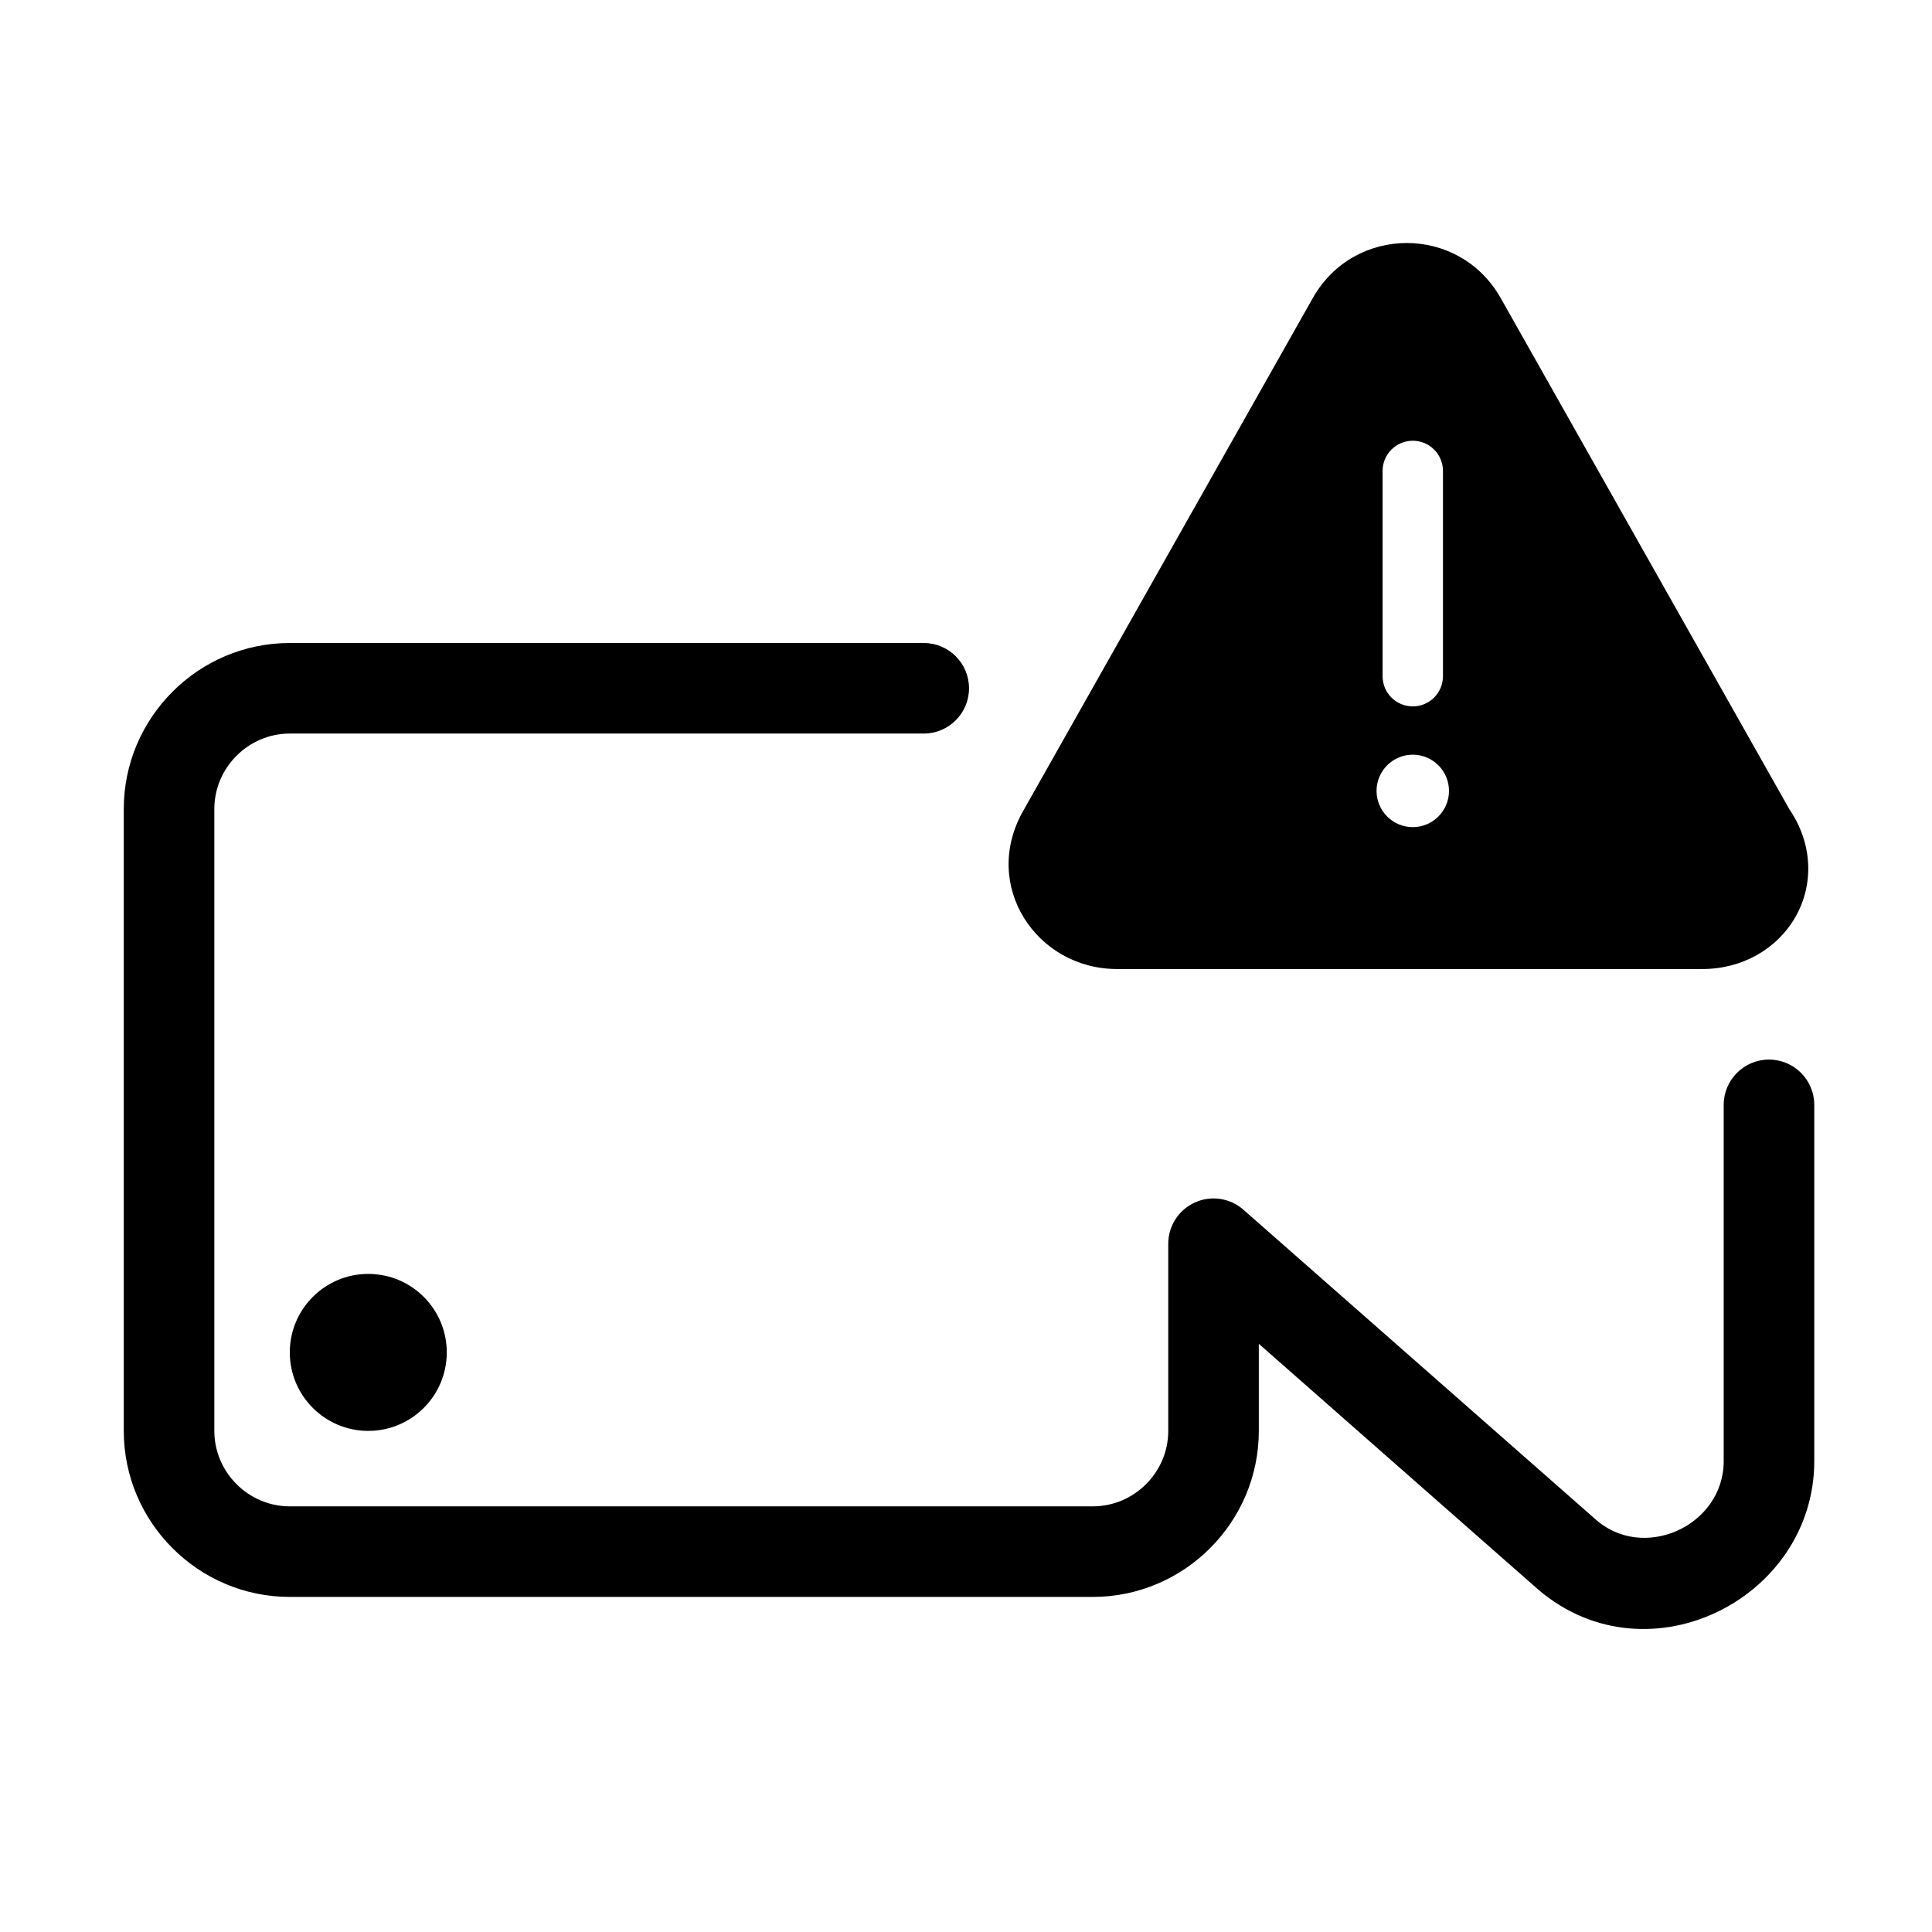
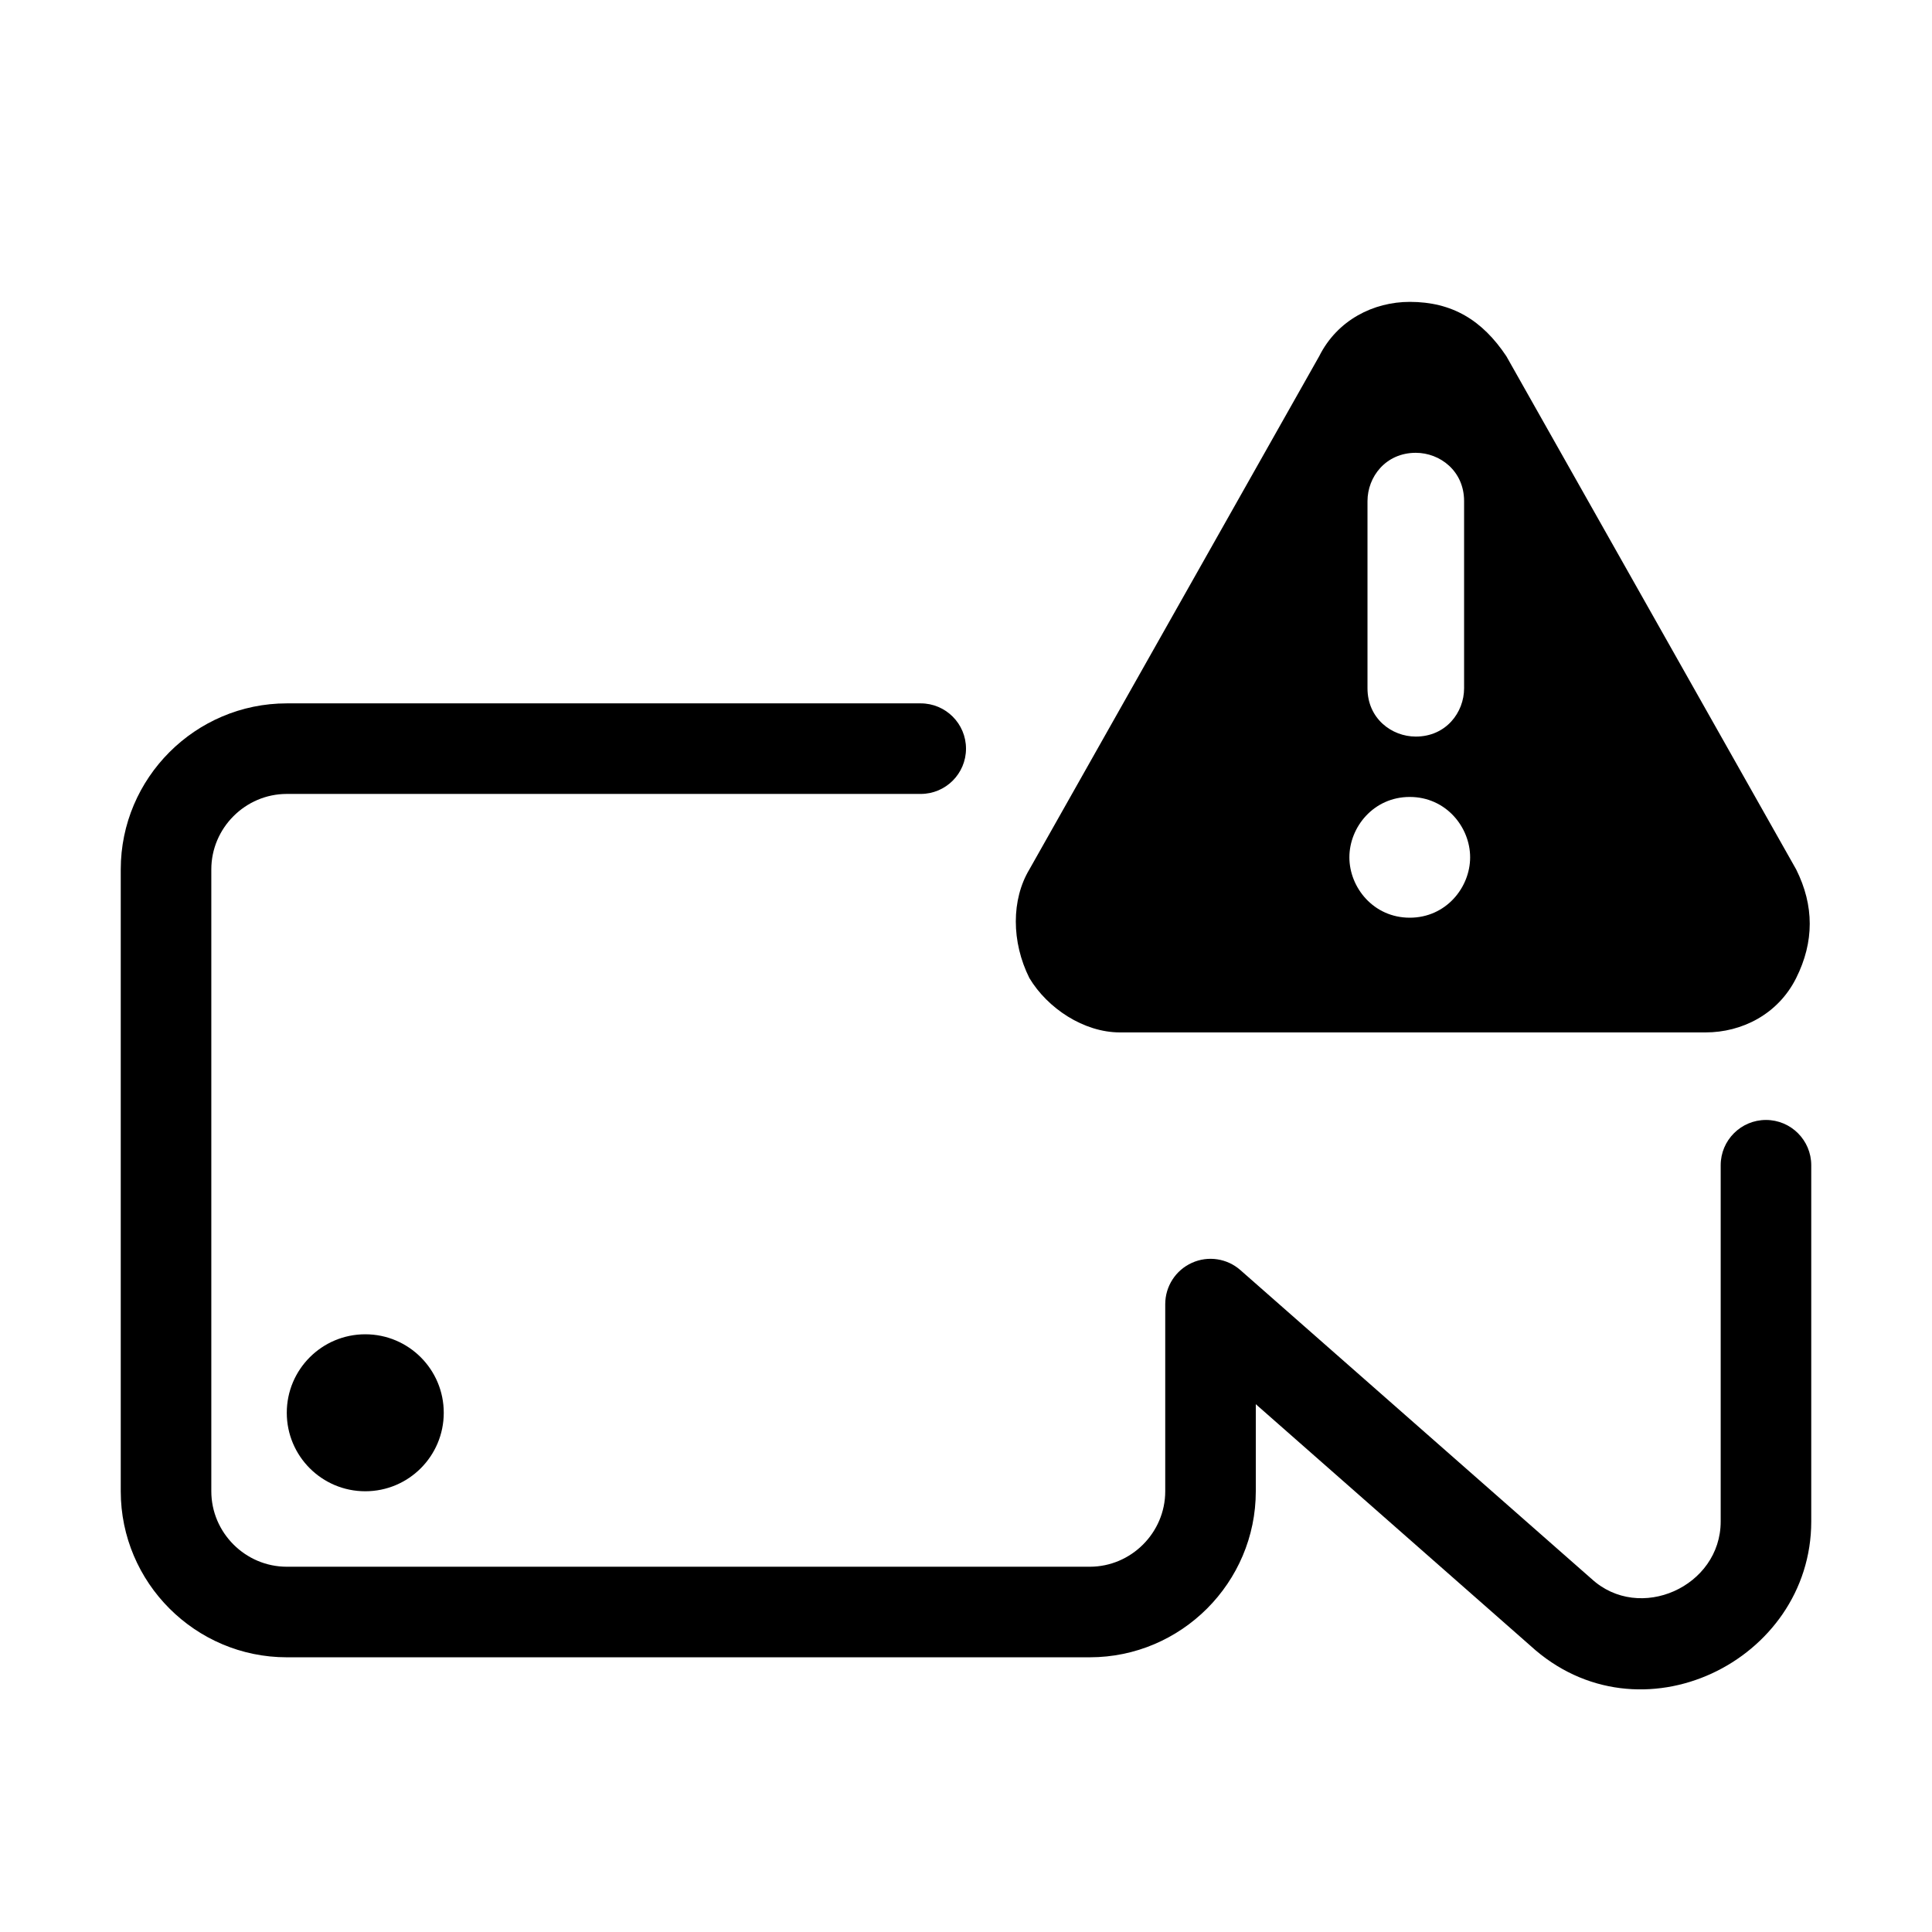
<svg xmlns="http://www.w3.org/2000/svg" width="32" height="32" viewBox="0 0 32 32" fill="none">
-   <path fill-rule="evenodd" clip-rule="evenodd" d="M2.05 13.4C2.05 11.886 3.286 10.65 4.8 10.65H15.3C15.714 10.65 16.05 10.986 16.05 11.4C16.05 11.814 15.714 12.15 15.3 12.15H4.8C4.114 12.15 3.55 12.714 3.55 13.4V23.7C3.55 24.386 4.114 24.95 4.8 24.95H18.1C18.786 24.95 19.35 24.386 19.35 23.7V20.6C19.35 20.305 19.523 20.038 19.791 19.917C20.059 19.795 20.374 19.842 20.595 20.037L26.395 25.137L26.409 25.149C27.203 25.882 28.55 25.281 28.55 24.2V18.3C28.55 17.886 28.886 17.55 29.3 17.55C29.714 17.55 30.05 17.886 30.05 18.3V24.2C30.05 26.516 27.205 27.914 25.398 26.258L20.85 22.258V23.7C20.85 25.214 19.614 26.45 18.1 26.45H4.8C3.286 26.45 2.05 25.214 2.05 23.7V13.4Z" fill="black" />
-   <path d="M6.1 23.7C6.818 23.7 7.4 23.118 7.4 22.4C7.4 21.682 6.818 21.1 6.1 21.1C5.382 21.1 4.8 21.682 4.8 22.4C4.8 23.118 5.382 23.7 6.1 23.7Z" fill="black" />
-   <path fill-rule="evenodd" clip-rule="evenodd" d="M21.749 4.928C22.437 3.724 24.163 3.724 24.851 4.928L24.853 4.931L29.636 13.401C30.024 13.97 30.046 14.642 29.741 15.182C29.438 15.717 28.856 16.05 28.2 16.05H18.5C17.167 16.05 16.244 14.665 16.948 13.43L16.949 13.428L21.749 4.928ZM23.4 7.3C23.676 7.3 23.9 7.524 23.9 7.8V11.2C23.9 11.476 23.676 11.7 23.4 11.7C23.124 11.7 22.9 11.476 22.9 11.2V7.8C22.9 7.524 23.124 7.3 23.4 7.3ZM23.4 13.7C23.731 13.7 24 13.431 24 13.1C24 12.769 23.731 12.5 23.4 12.5C23.069 12.5 22.8 12.769 22.8 13.1C22.8 13.431 23.069 13.7 23.4 13.7Z" fill="black" />
+   <path fill-rule="evenodd" clip-rule="evenodd" d="M2 14.4C2 12.886 3.236 11.65 4.75 11.65H15.25C15.664 11.65 16 11.986 16 12.4C16 12.814 15.664 13.15 15.25 13.15H4.75C4.064 13.15 3.5 13.714 3.5 14.4V24.7C3.5 25.386 4.064 25.95 4.75 25.95H18.05C18.736 25.95 19.3 25.386 19.3 24.7V21.6C19.3 21.305 19.473 21.038 19.741 20.917C20.009 20.795 20.324 20.842 20.545 21.037L26.345 26.137L26.359 26.149C27.153 26.882 28.5 26.281 28.5 25.2V19.3C28.5 18.886 28.836 18.55 29.25 18.55C29.664 18.55 30 18.886 30 19.3V25.2C30 27.516 27.155 28.914 25.348 27.258L20.8 23.258V24.7C20.8 26.214 19.564 27.45 18.05 27.45H4.75C3.236 27.45 2 26.214 2 24.7V14.4Z" fill="black" />
+   <path d="M6.05 24.7C6.768 24.7 7.35 24.118 7.35 23.4C7.35 22.682 6.768 22.1 6.05 22.1C5.332 22.1 4.75 22.682 4.75 23.4C4.75 24.118 5.332 24.7 6.05 24.7Z" fill="black" />
+   <path d="M29.75 14.4L24.95 5.9C24.55 5.3 24.05 5 23.35 5C22.75 5 22.15 5.3 21.85 5.9L17.05 14.4C16.75 14.9 16.75 15.6 17.05 16.2C17.35 16.7 17.95 17.1 18.55 17.1H28.25C28.85 17.1 29.45 16.8 29.75 16.2C30.05 15.6 30.05 15 29.75 14.4ZM22.65 8.3C22.65 7.9 22.95 7.5 23.45 7.5C23.85 7.5 24.25 7.8 24.25 8.3V11.4C24.25 11.8 23.95 12.2 23.45 12.2C23.05 12.2 22.65 11.9 22.65 11.4V8.3ZM23.35 15.2C22.75 15.2 22.35 14.7 22.35 14.2C22.35 13.7 22.75 13.2 23.35 13.2C23.95 13.2 24.35 13.7 24.35 14.2C24.35 14.7 23.95 15.2 23.35 15.2Z" fill="black" />
</svg>
